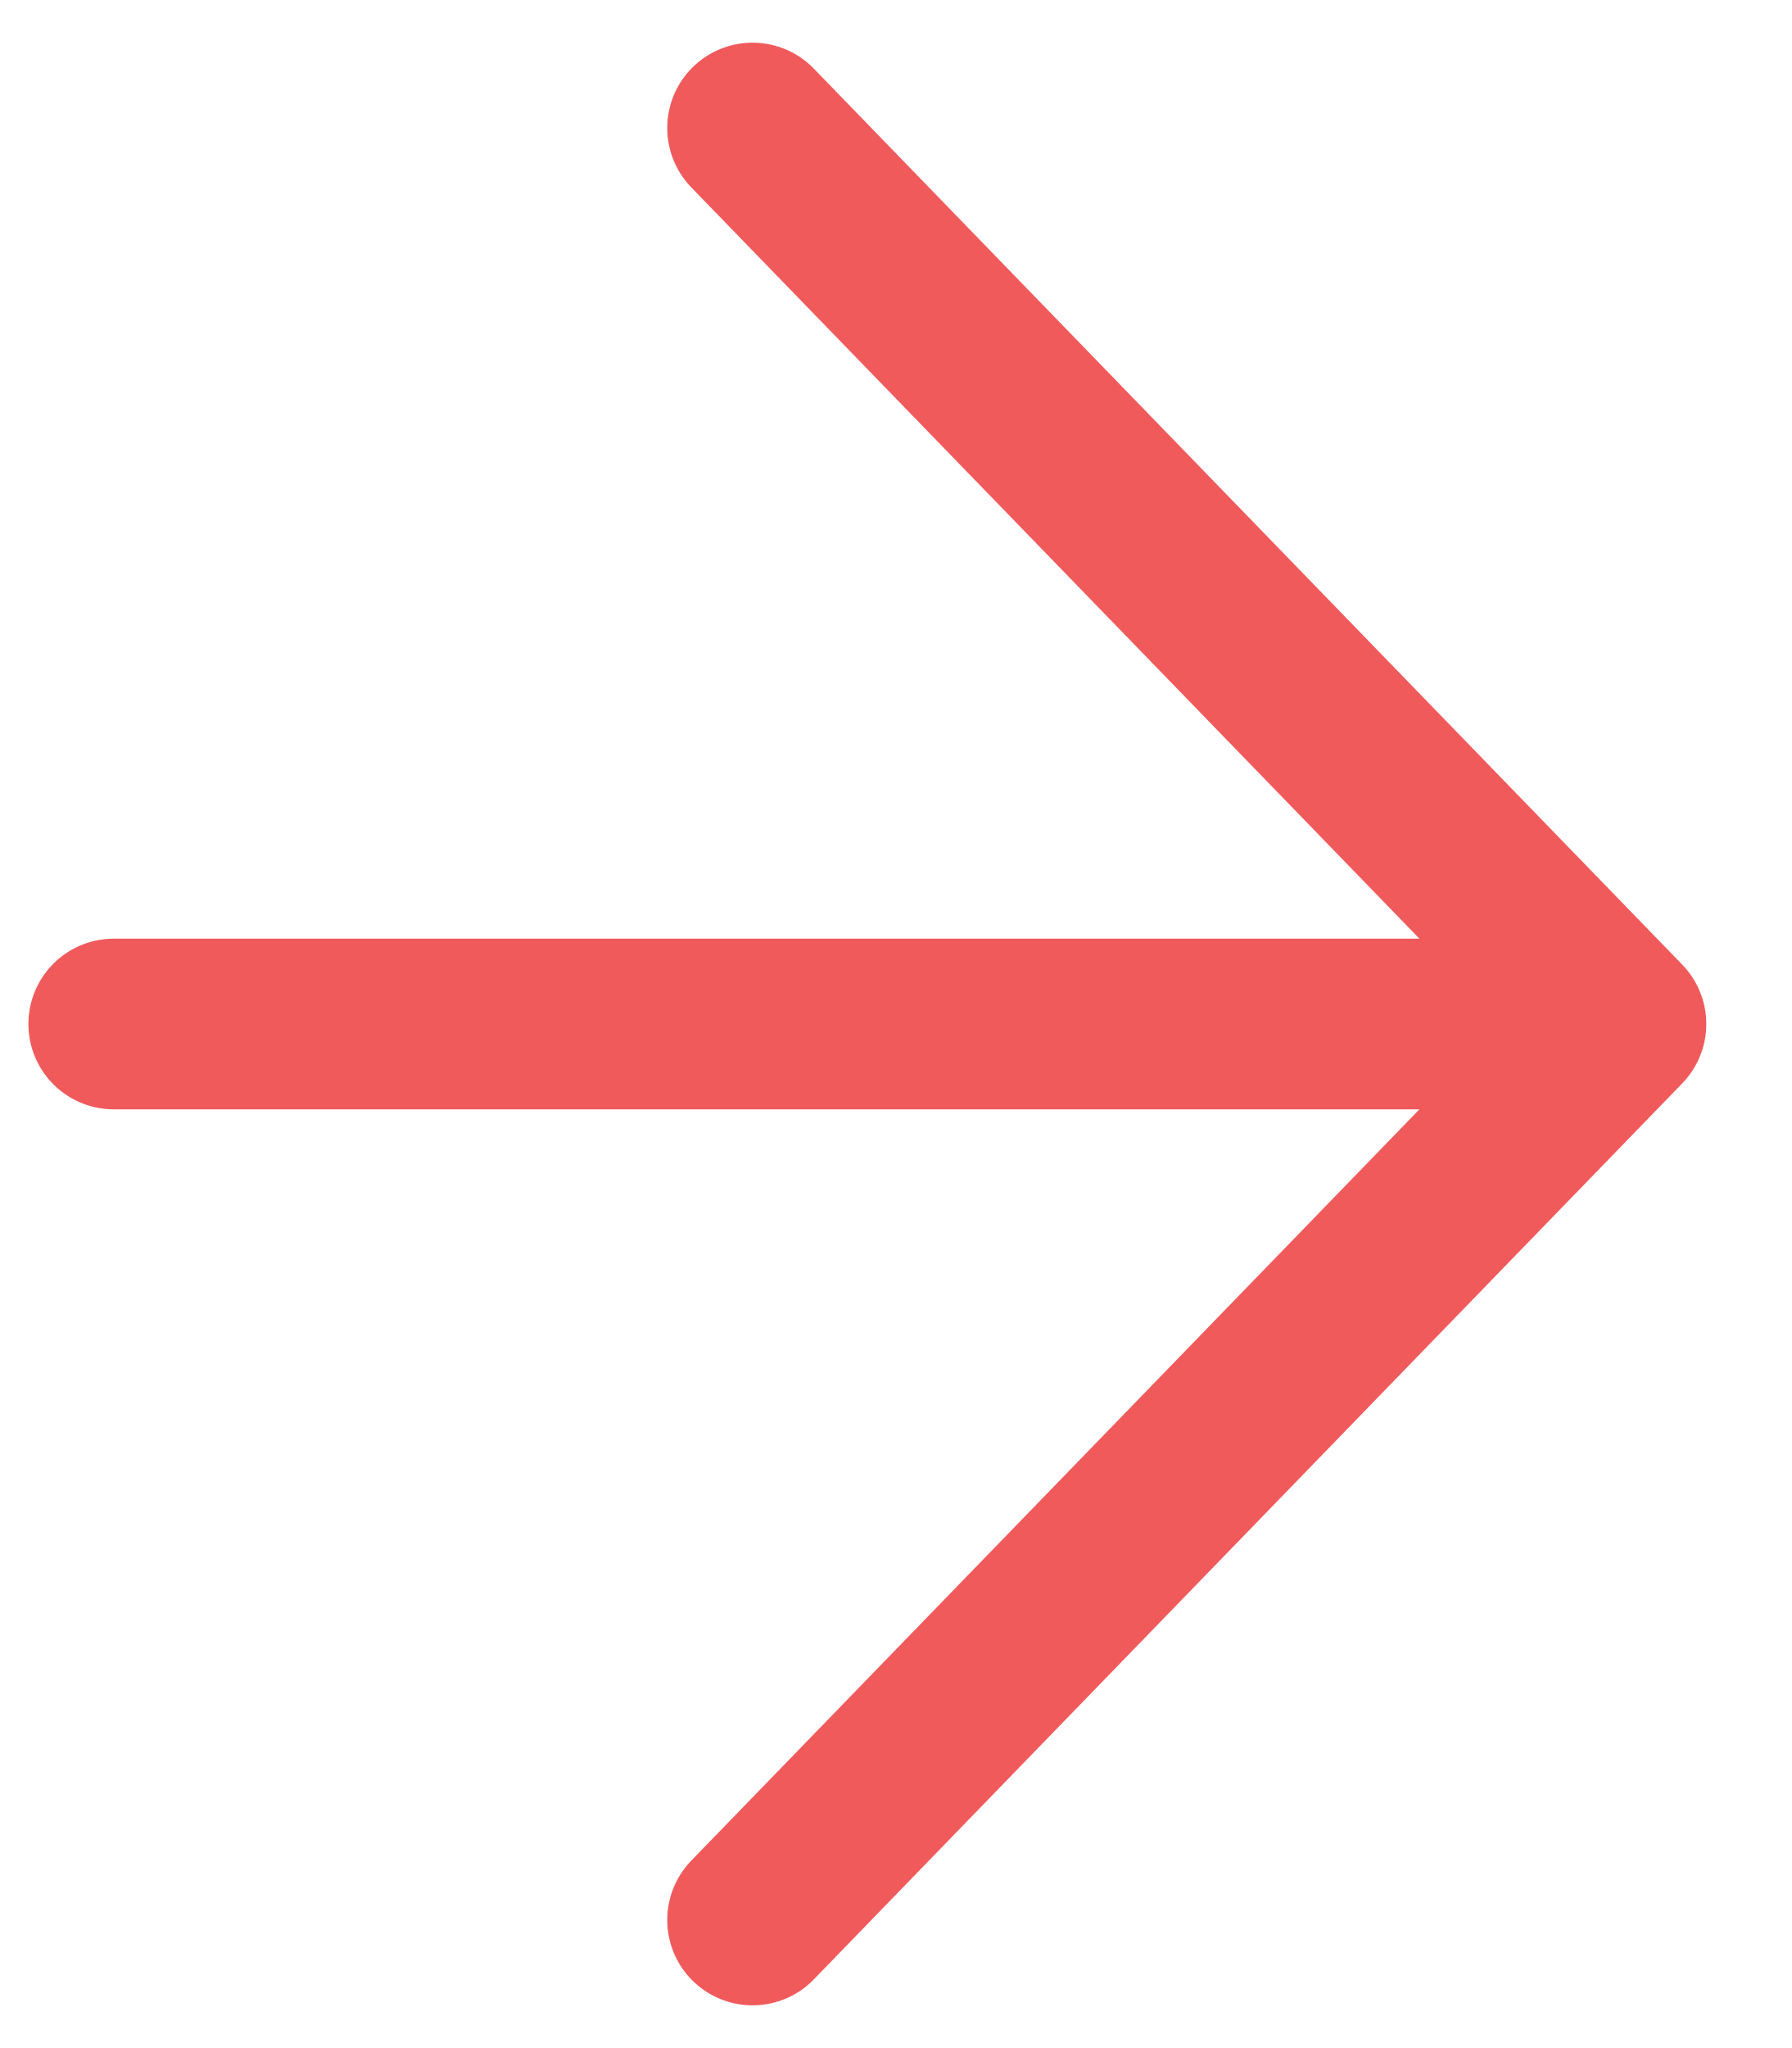
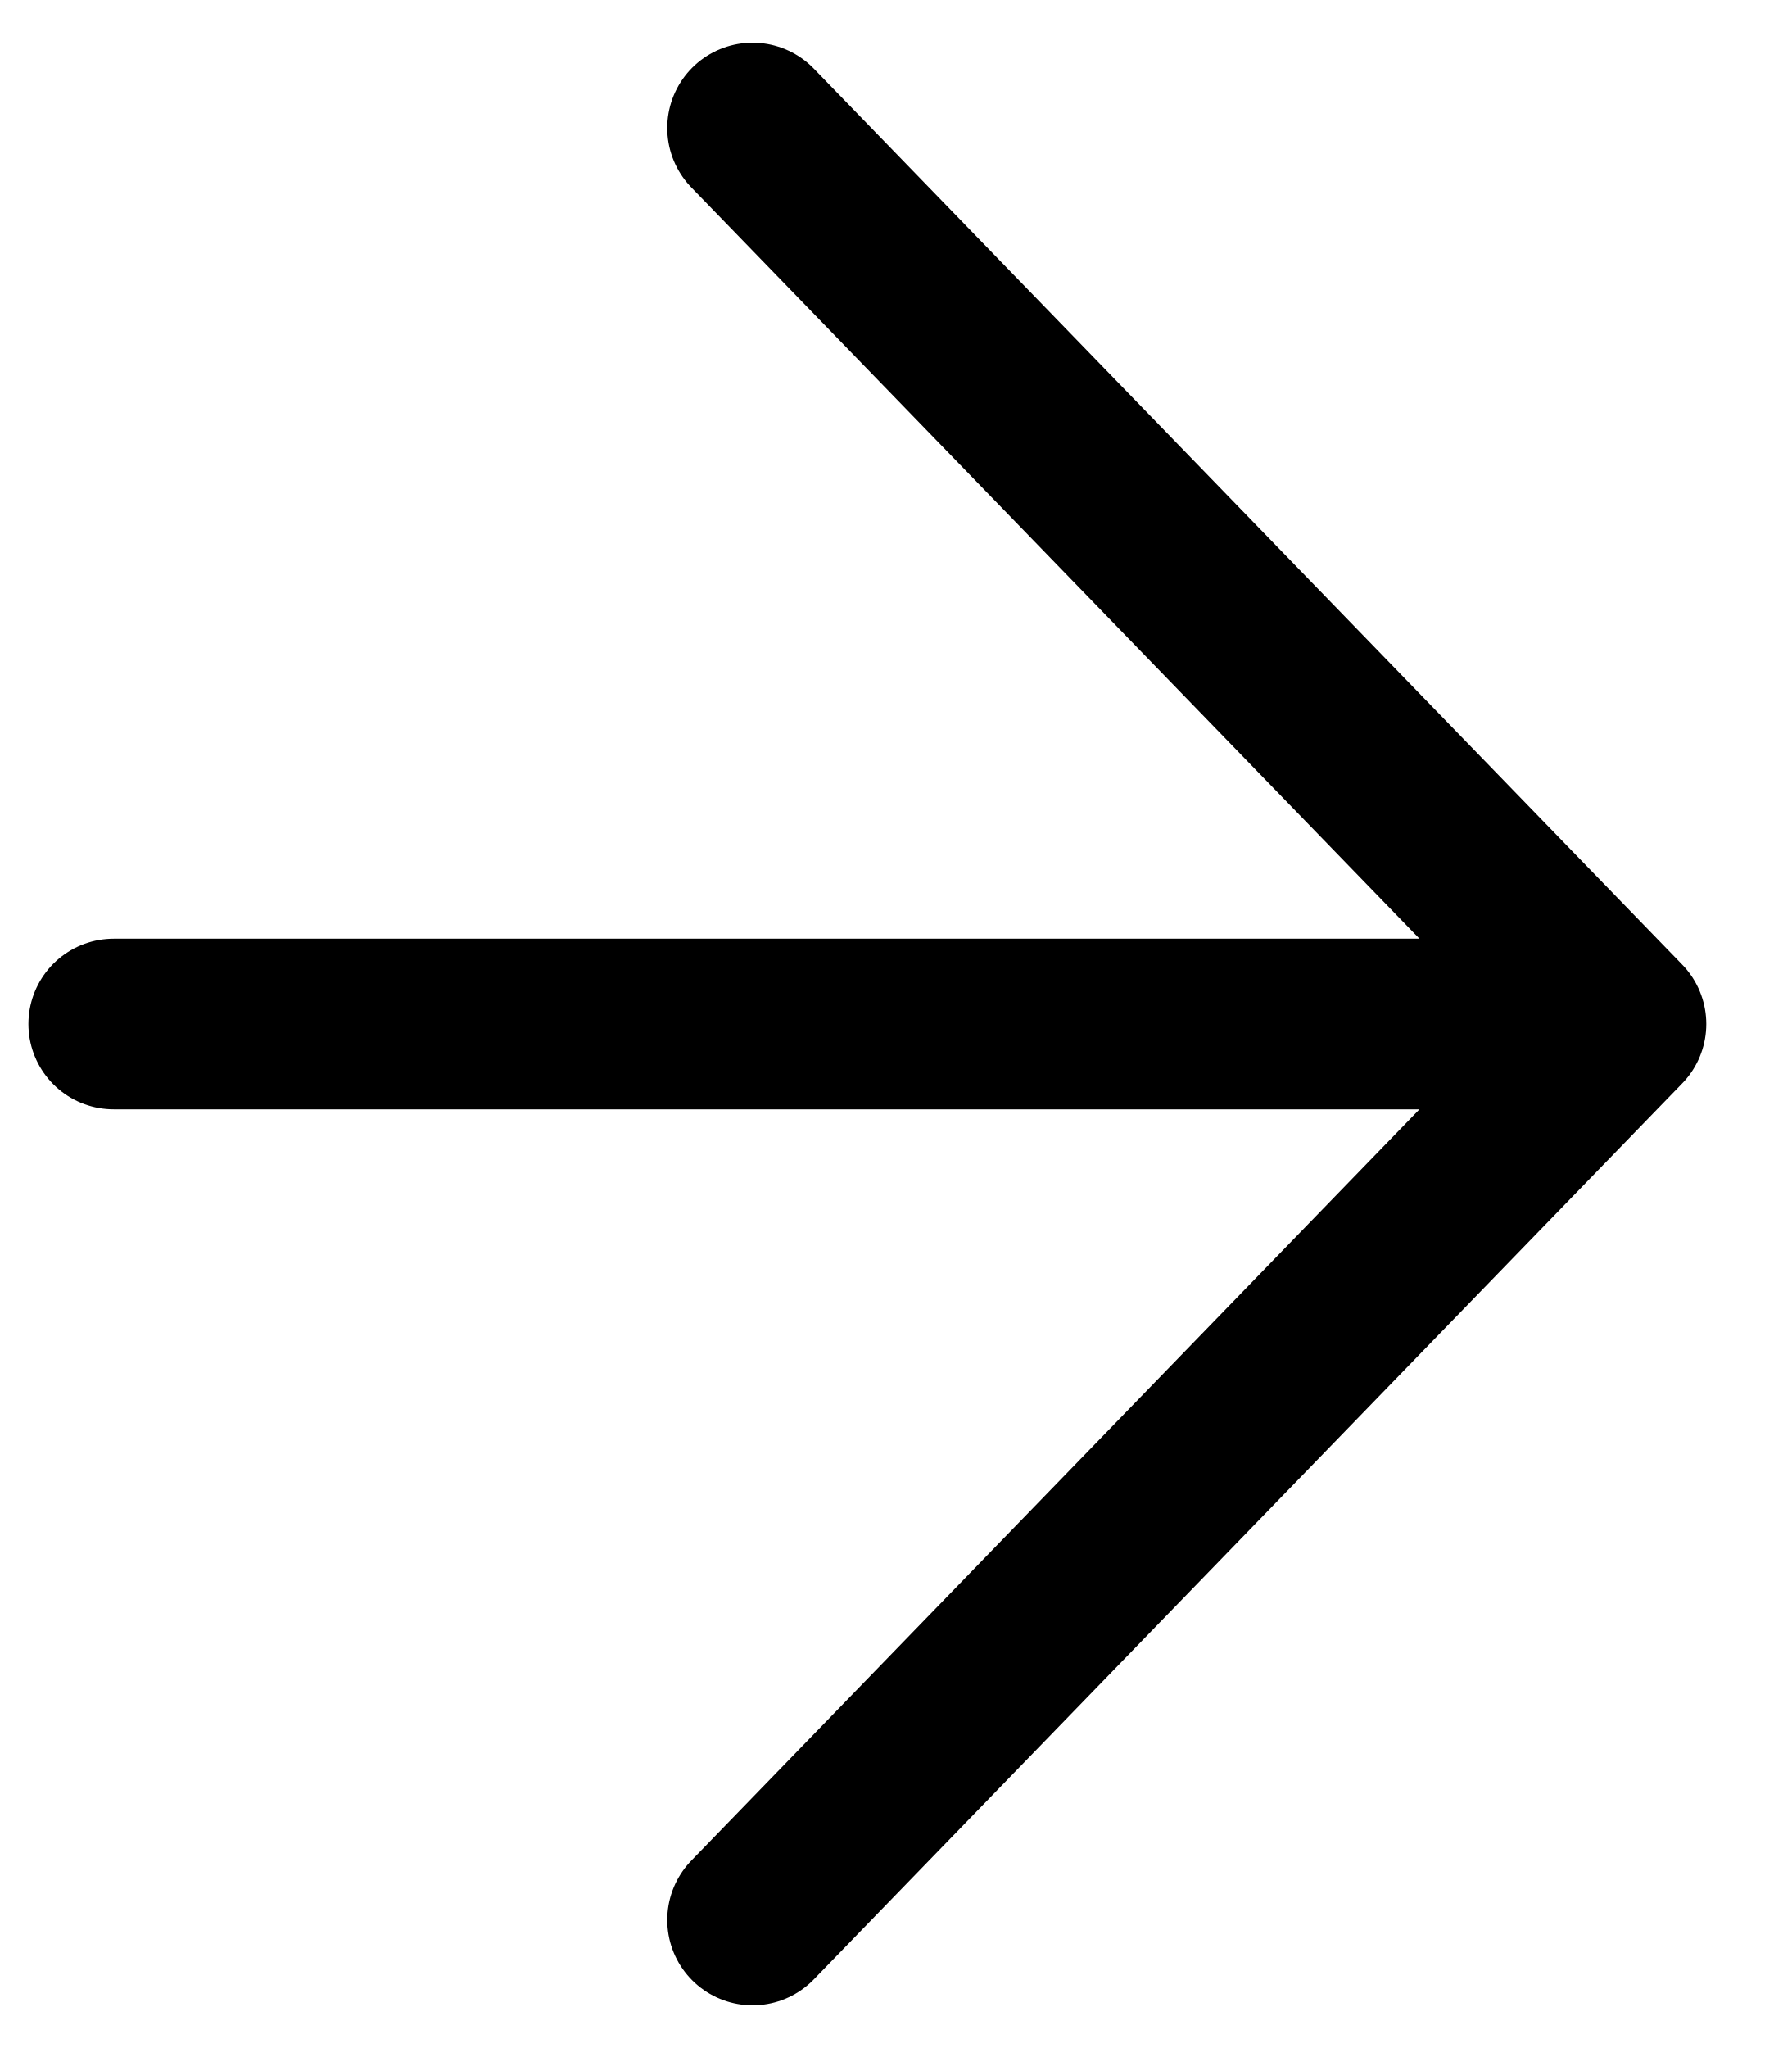
<svg xmlns="http://www.w3.org/2000/svg" width="21" height="24" viewBox="0 0 21 24" fill="none">
-   <path d="M1.333 12L19 12M19 12L8.821 1.5M19 12L8.821 22.5" stroke="#F05A5B" stroke-width="2" stroke-linecap="round" />
+   <path d="M1.333 12L19 12M19 12L8.821 1.5M19 12L8.821 22.5" stroke="currentColor" stroke-width="2" stroke-linecap="round" />
</svg>
